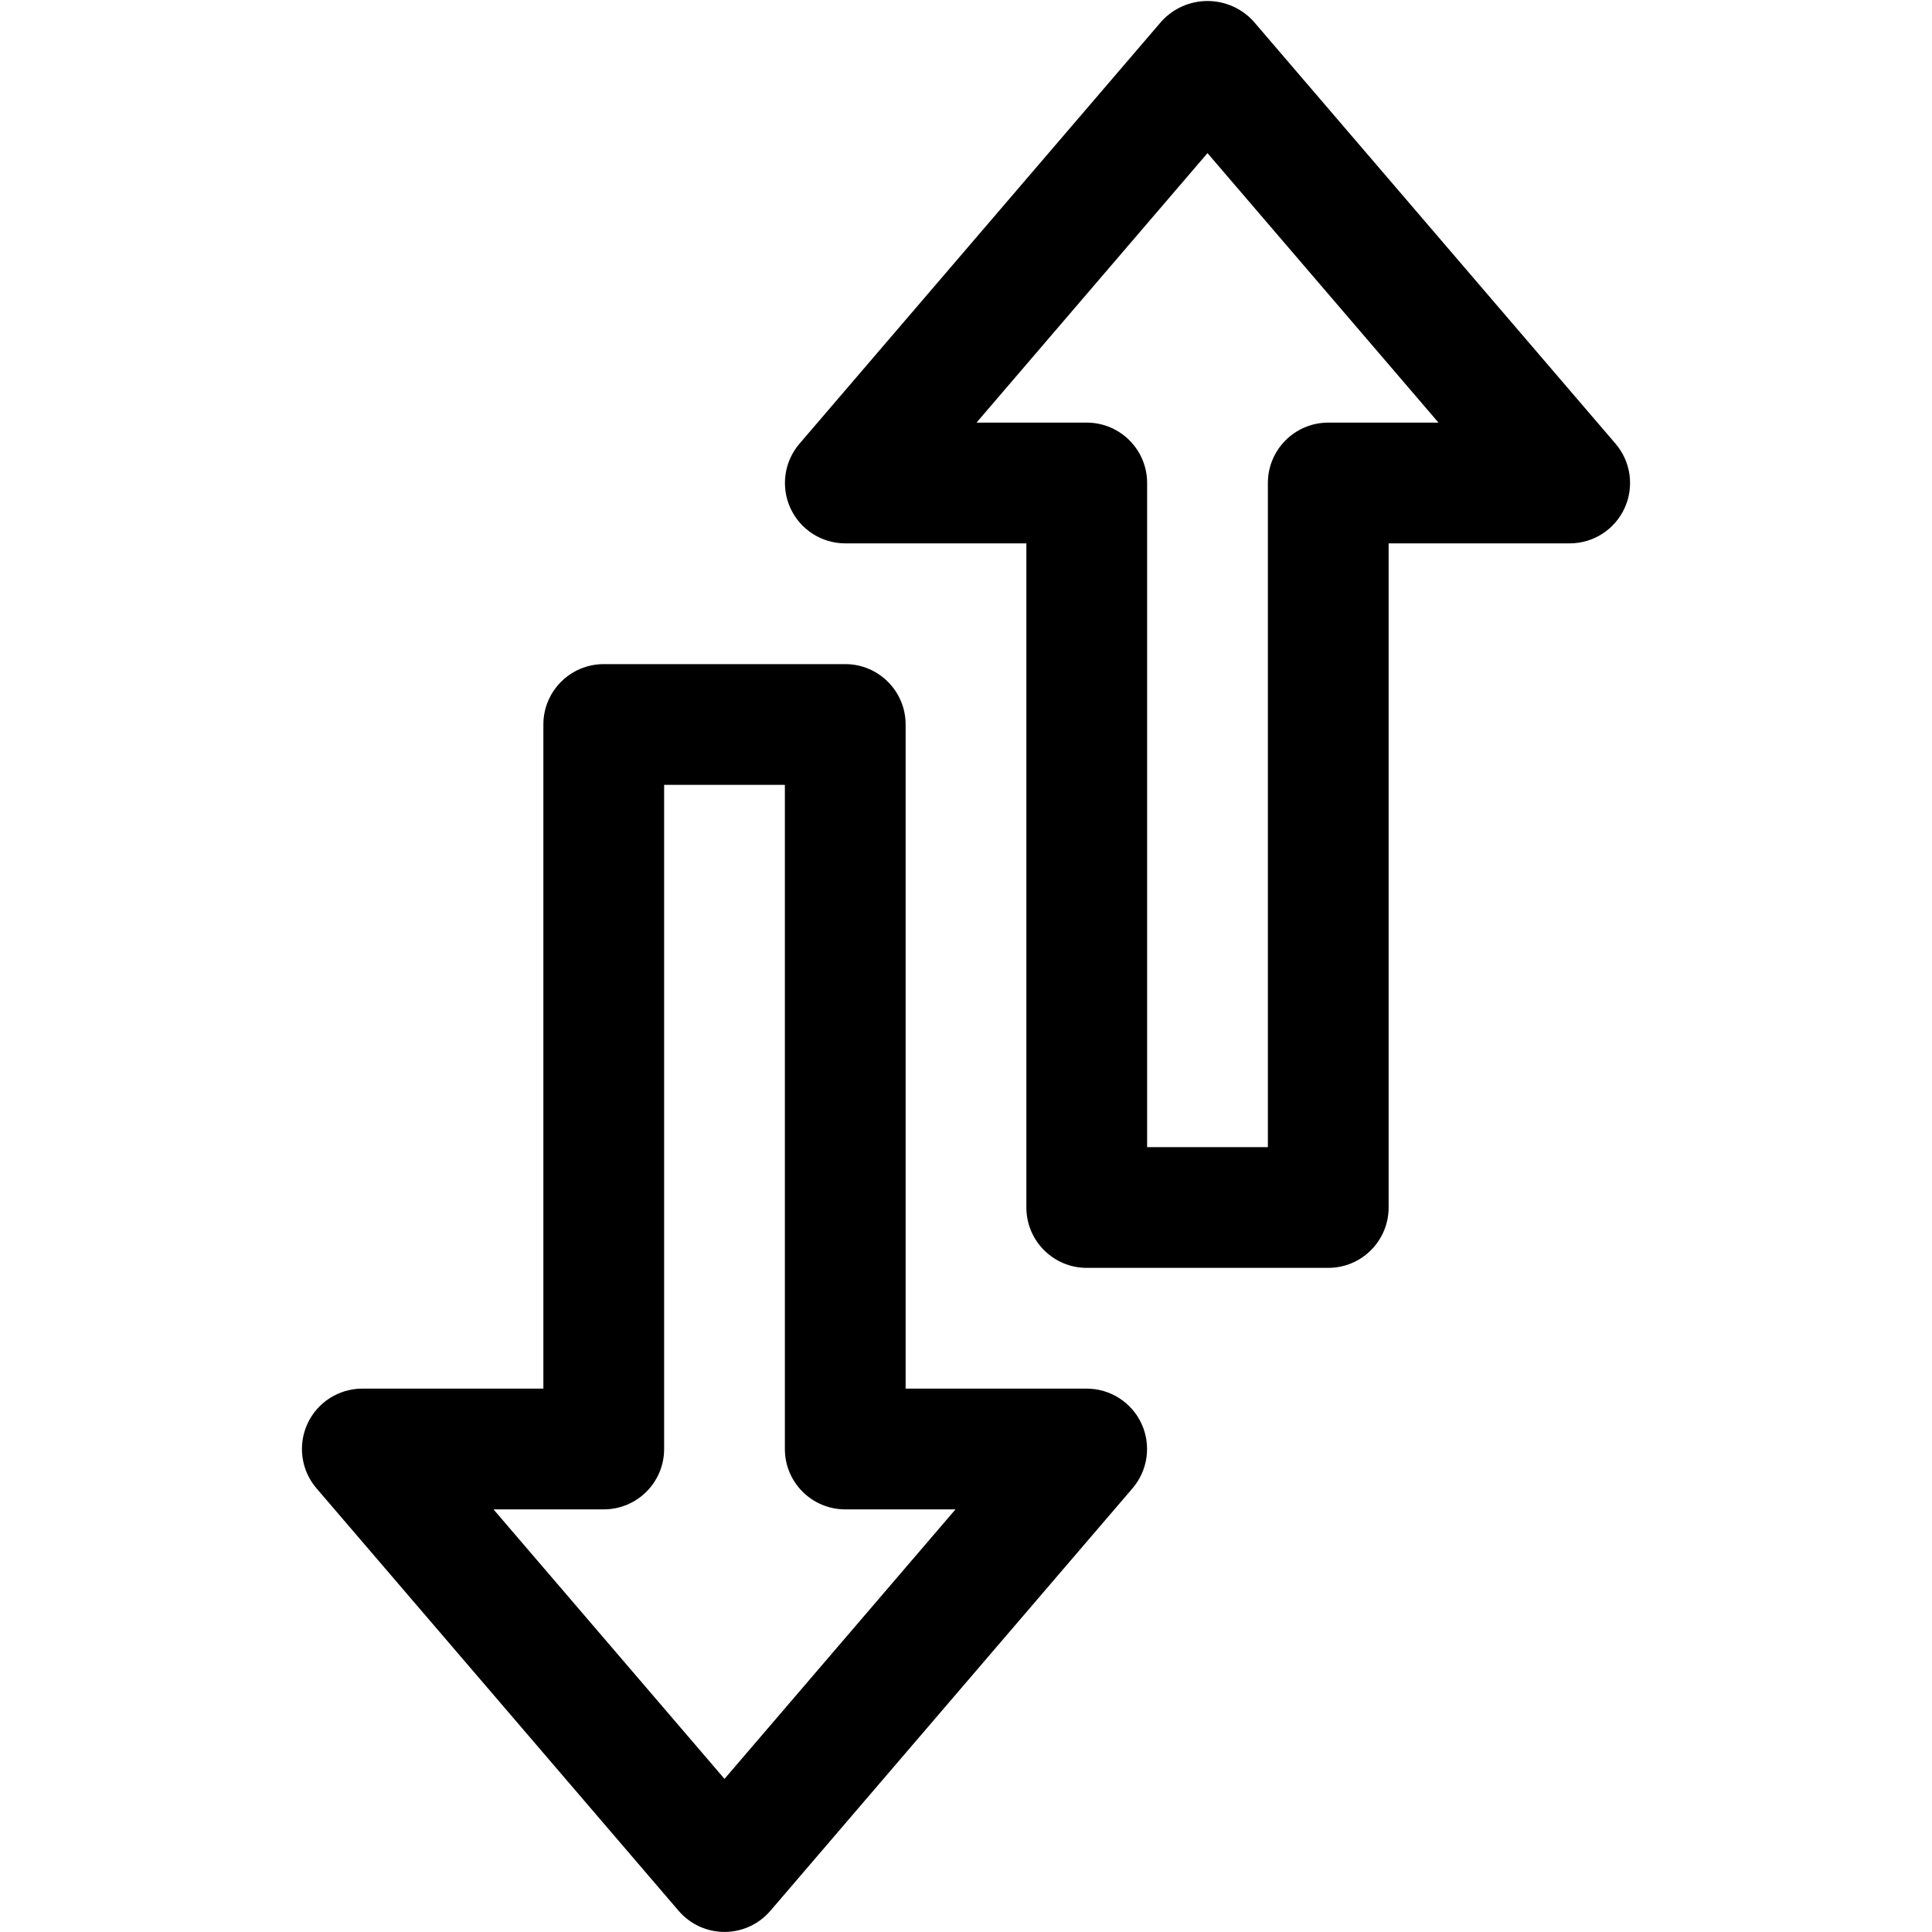
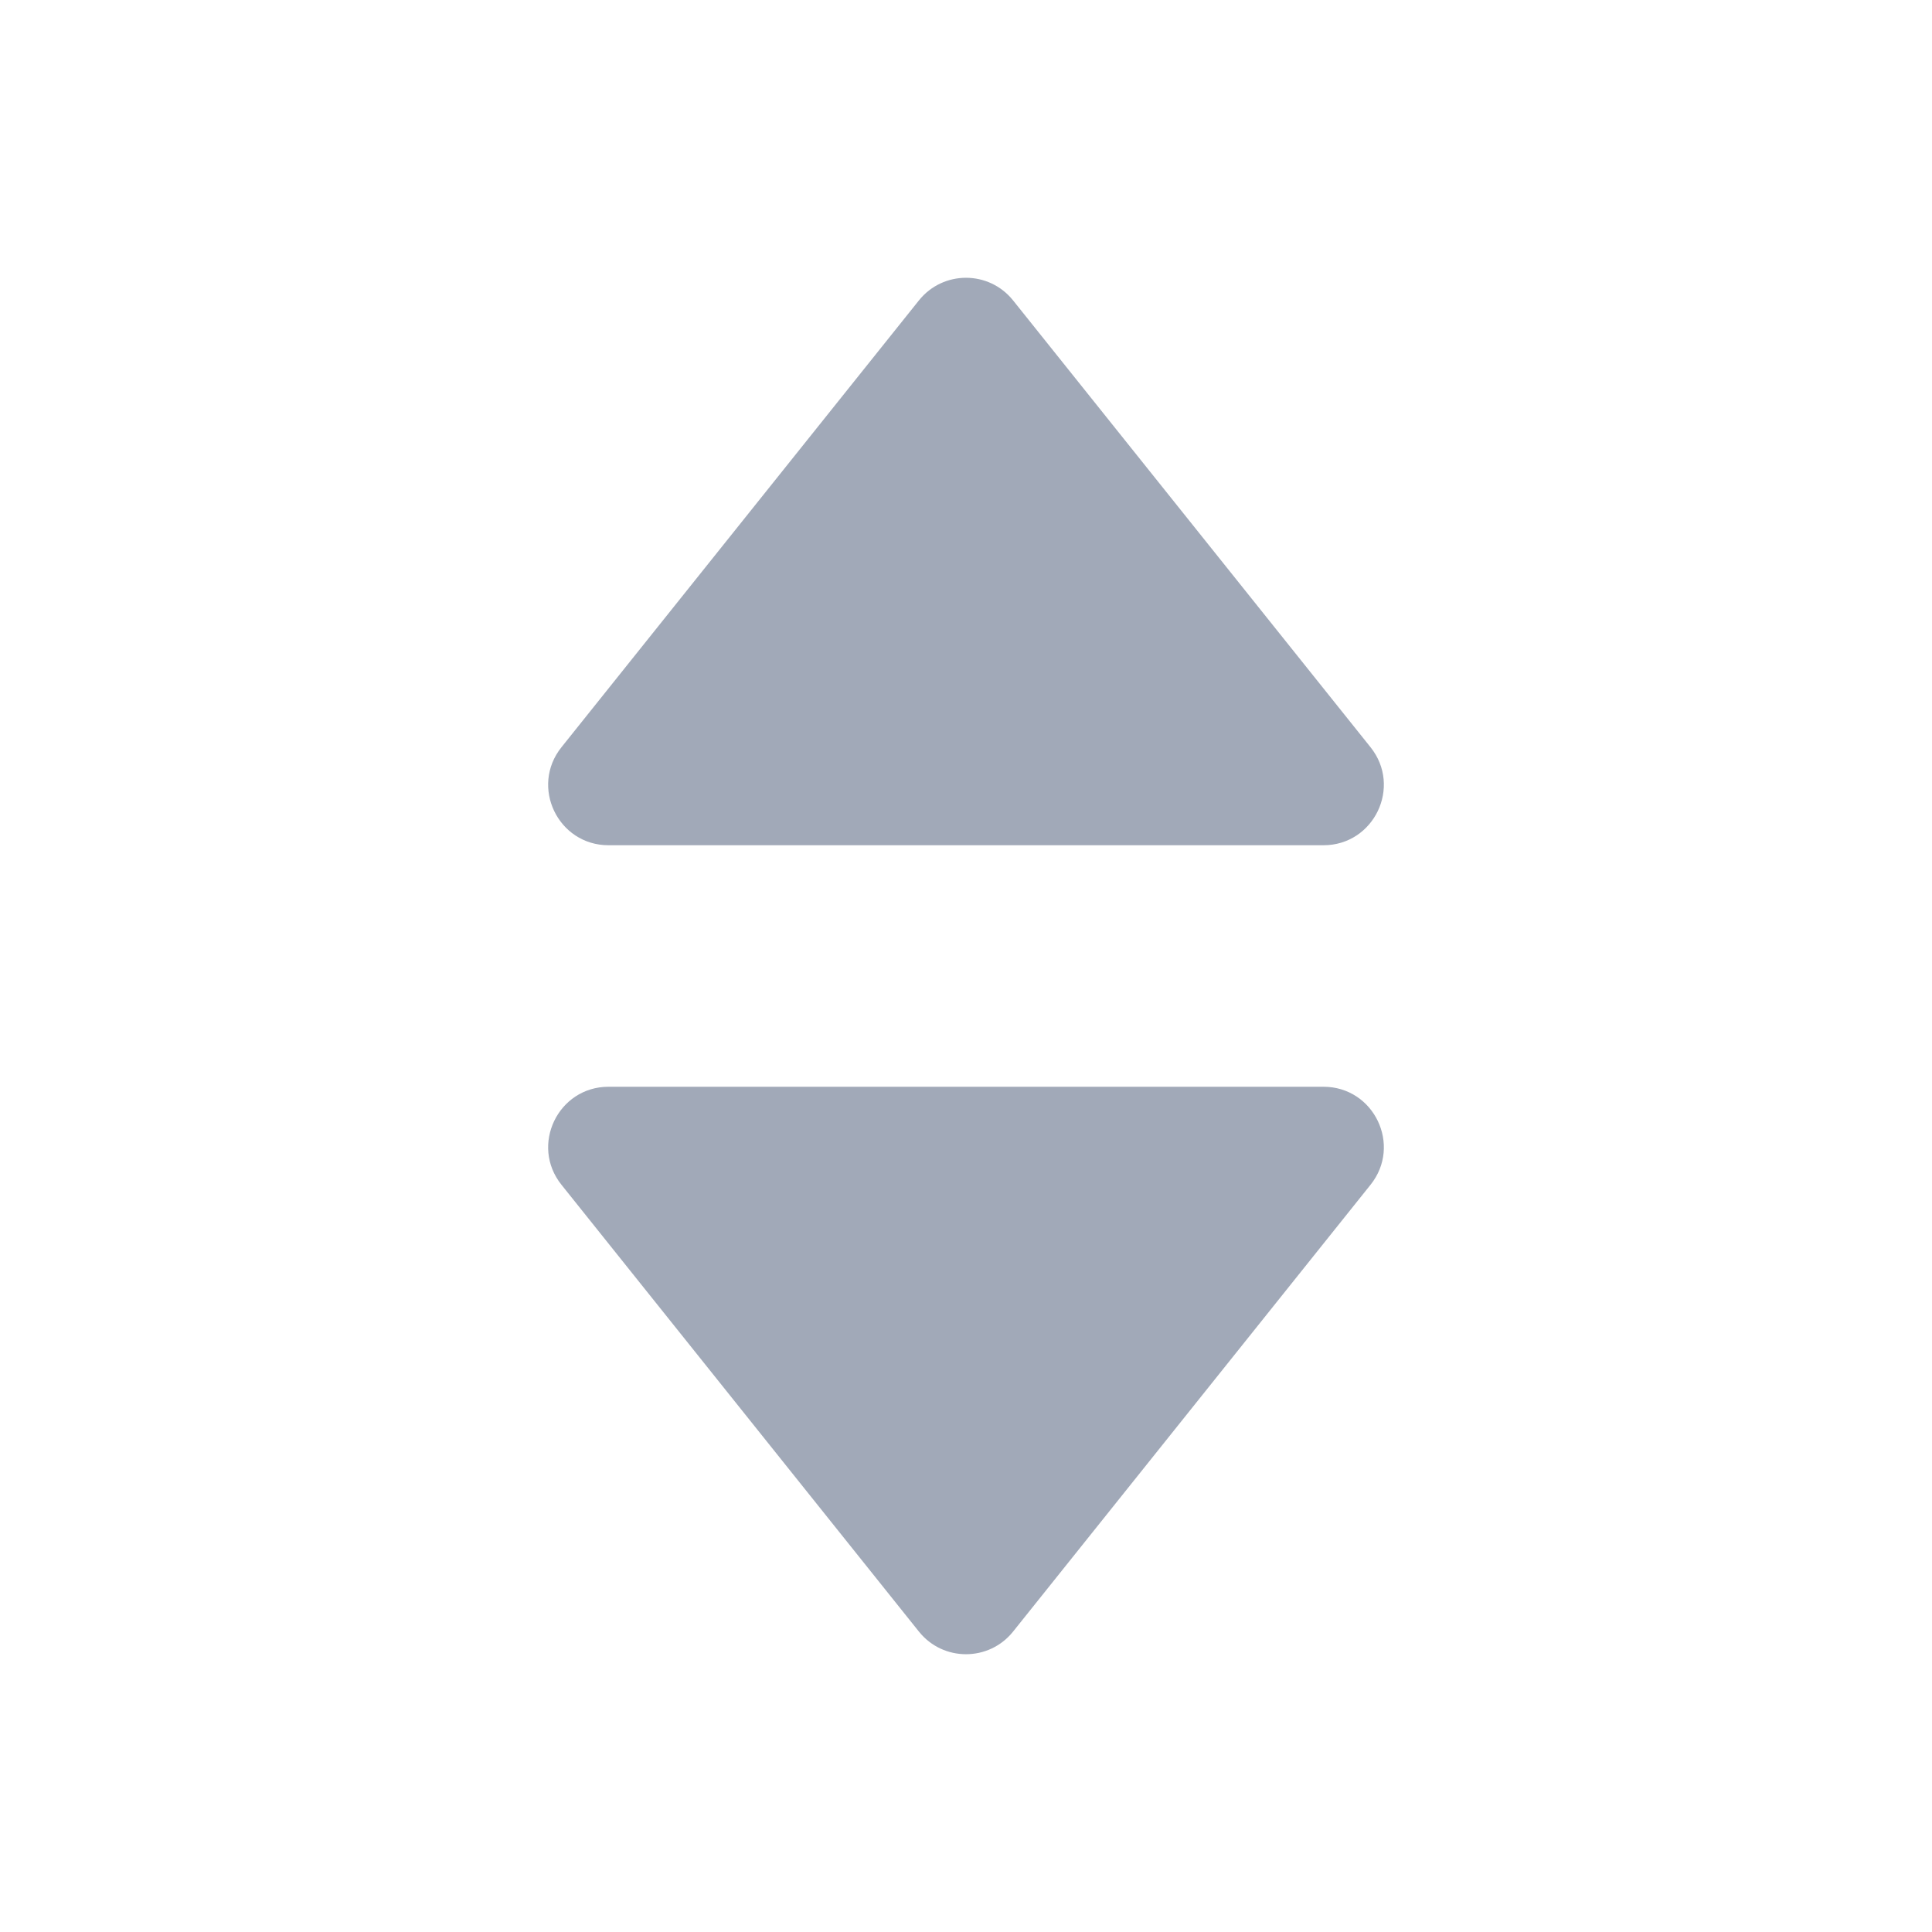
- <svg xmlns="http://www.w3.org/2000/svg" viewBox="0 0 32 32">
-   <g id="Transfer">
-     <path d="m18 23h-3v-11a1 1 0 0 0 -1-1h-4a1 1 0 0 0 -1 1v11h-3a1 1 0 0 0 -.759 1.65l6 7a1 1 0 0 0 1.518 0l6-7a1 1 0 0 0 -.759-1.65zm-6 6.464-3.826-4.464h1.826a1 1 0 0 0 1-1v-11h2v11a1 1 0 0 0 1 1h1.826z" />
-     <path d="m26.759 7.35-6-7a1.031 1.031 0 0 0 -1.518 0l-6 7a1 1 0 0 0 .759 1.65h3v11a1 1 0 0 0 1 1h4a1 1 0 0 0 1-1v-11h3a1 1 0 0 0 .759-1.65zm-4.759-.35a1 1 0 0 0 -1 1v11h-2v-11a1 1 0 0 0 -1-1h-1.826l3.826-4.464 3.826 4.464z" />
-   </g>
+ <svg xmlns="http://www.w3.org/2000/svg" width="16" height="16" viewBox="0 0 16 16" fill="none">
+   <path d="M8.39 13.512C8.19 13.762 7.81 13.762 7.61 13.512L4.65 9.812C4.388 9.485 4.621 9 5.04 9H10.96C11.379 9 11.612 9.485 11.35 9.812L8.39 13.512Z" fill="#A1A9B8" />
+   <path d="M8.39 2.488C8.19 2.238 7.81 2.238 7.61 2.488L4.65 6.188C4.388 6.515 4.621 7 5.04 7H10.96C11.379 7 11.612 6.515 11.35 6.188L8.39 2.488Z" fill="#A1A9B8" />
</svg>
